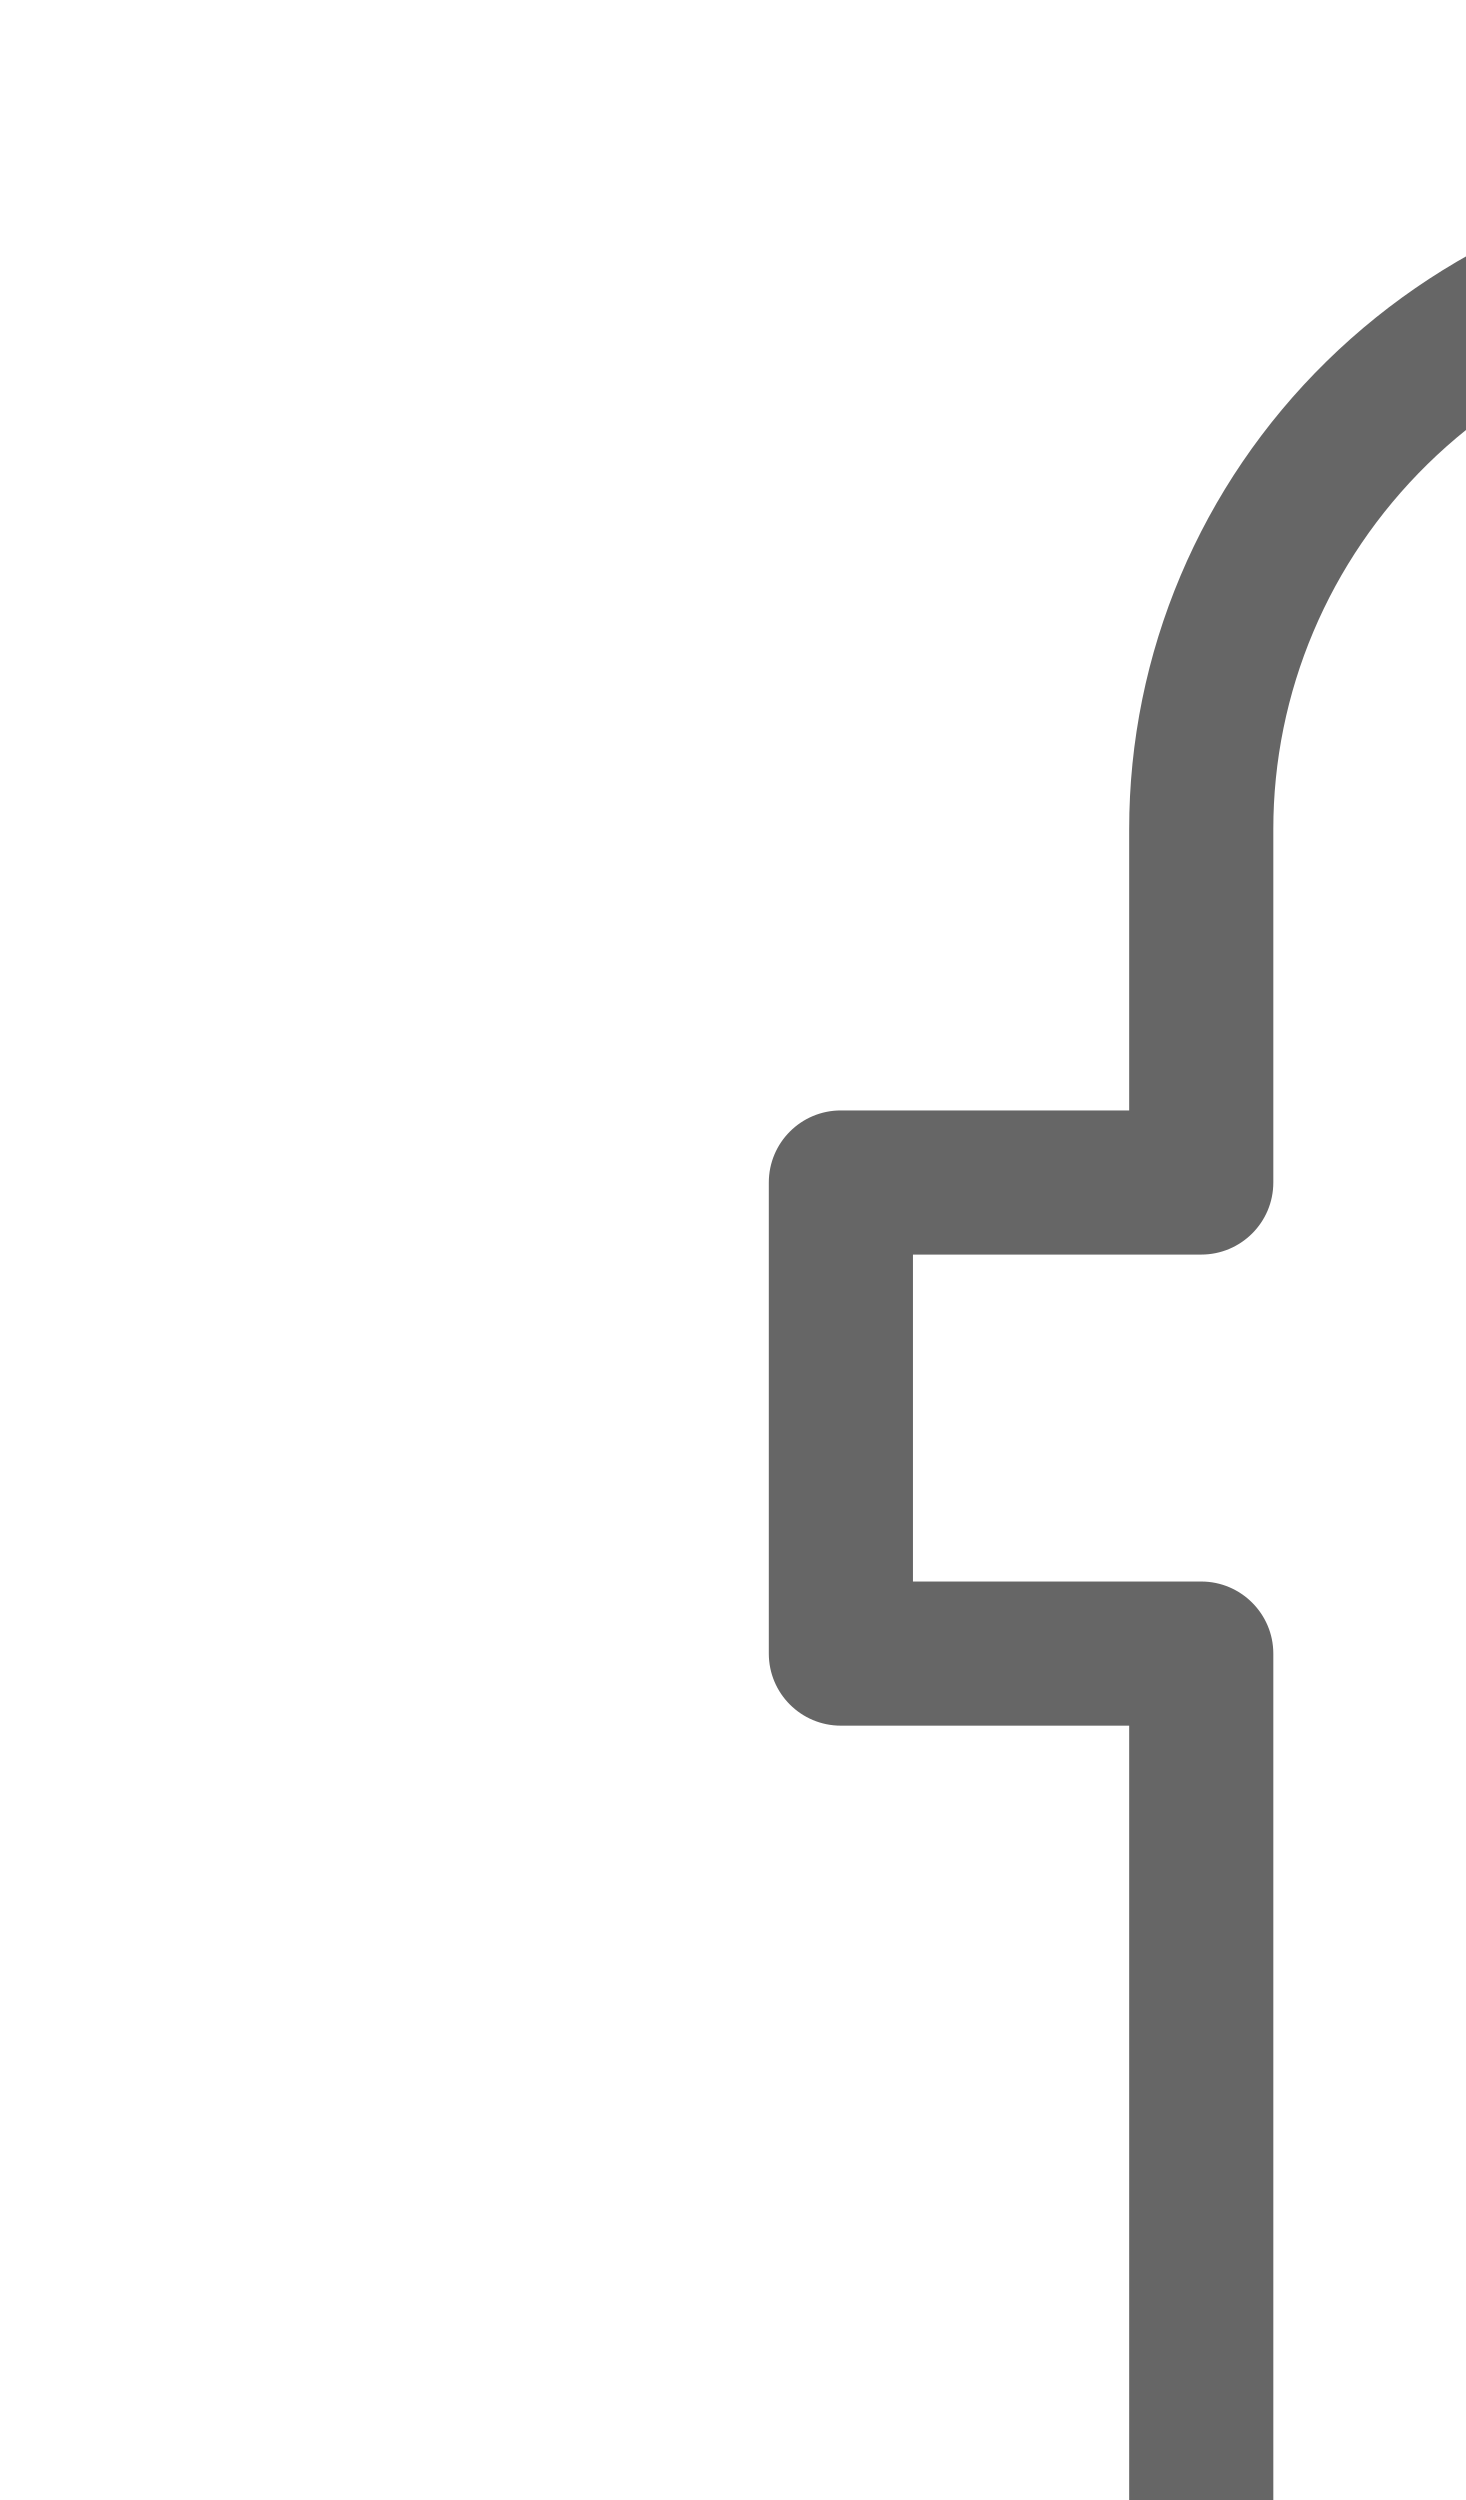
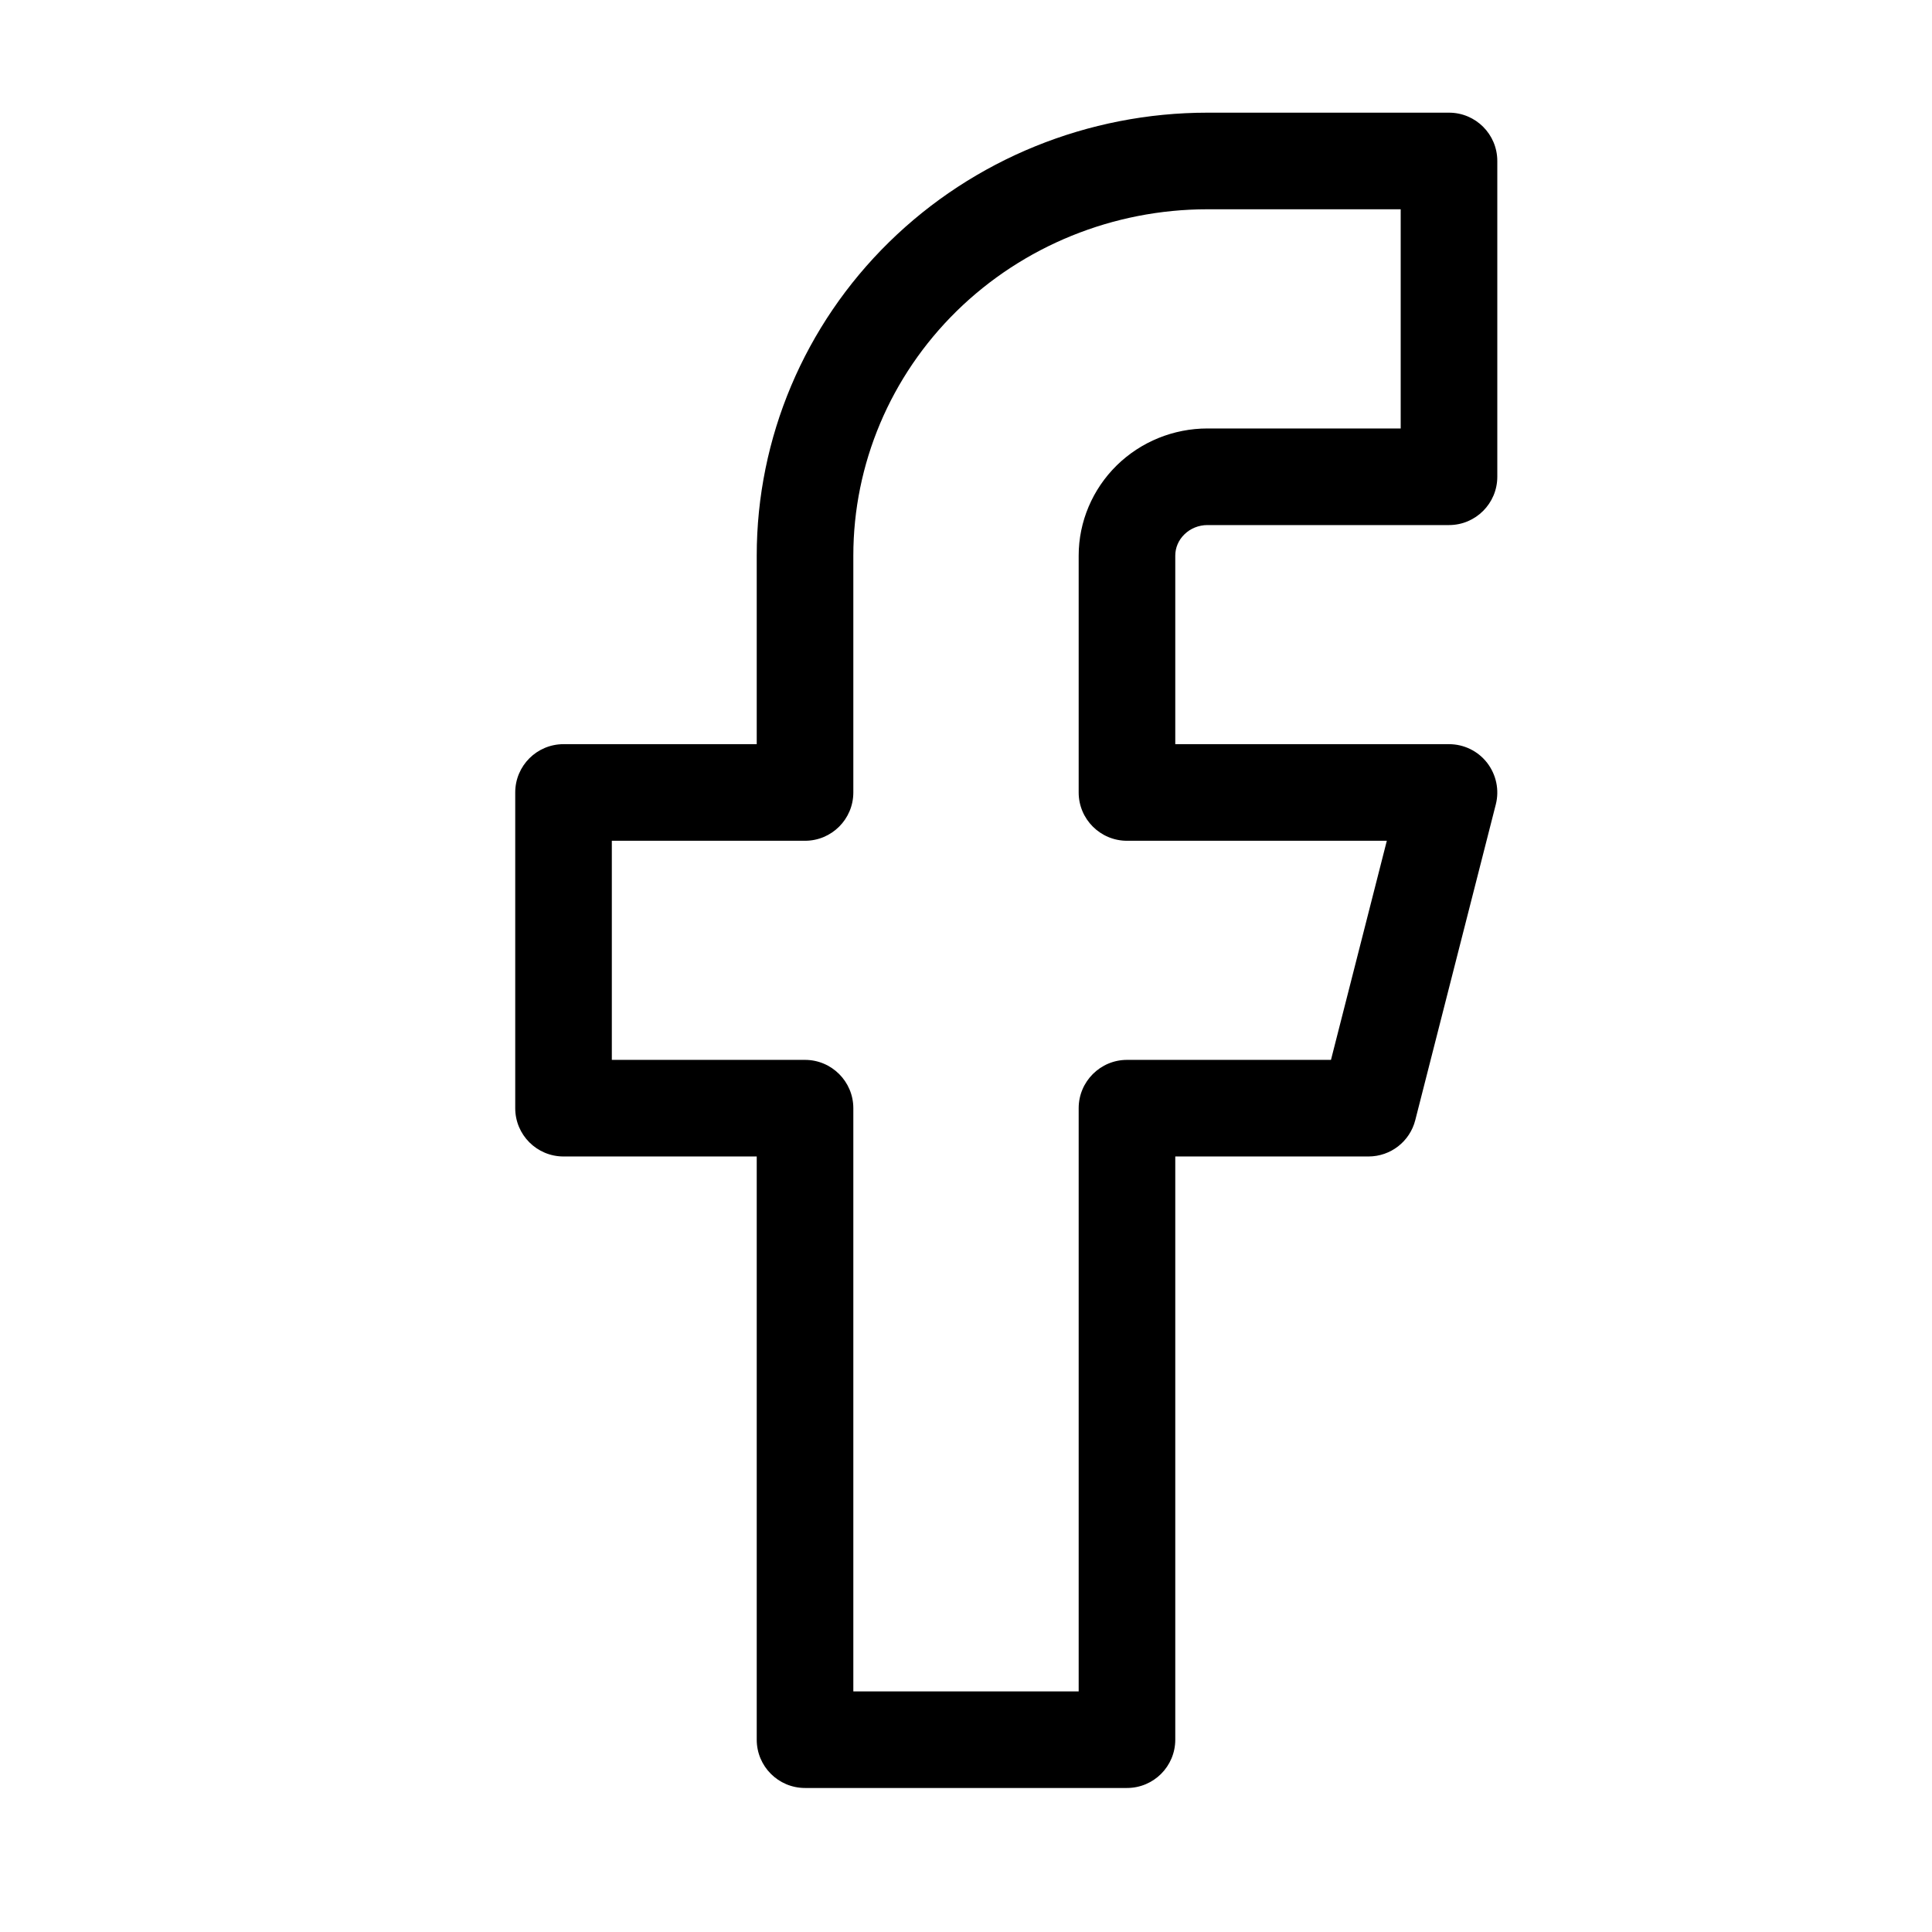
- <svg xmlns="http://www.w3.org/2000/svg" fill="none">
-   <path fill-rule="evenodd" clip-rule="evenodd" d="M10.124 2.757C11.088 1.812 12.392 1.283 13.75 1.283H16.5C16.804 1.283 17.05 1.529 17.05 1.833V5.429C17.05 5.732 16.804 5.979 16.5 5.979H13.75C13.649 5.979 13.555 6.018 13.487 6.085C13.419 6.151 13.383 6.238 13.383 6.327V8.474H16.5C16.67 8.474 16.83 8.552 16.934 8.686C17.038 8.821 17.075 8.995 17.033 9.16L16.116 12.755C16.054 12.999 15.835 13.169 15.583 13.169H13.383V19.81C13.383 20.114 13.137 20.36 12.833 20.36H9.167C8.863 20.36 8.617 20.114 8.617 19.81V13.169H6.417C6.113 13.169 5.867 12.923 5.867 12.619V9.024C5.867 8.72 6.113 8.474 6.417 8.474H8.617V6.327C8.617 4.986 9.16 3.702 10.124 2.757ZM13.75 2.383C12.677 2.383 11.65 2.801 10.894 3.542C10.139 4.283 9.717 5.285 9.717 6.327V9.024C9.717 9.328 9.47 9.574 9.167 9.574H6.967V12.069H9.167C9.47 12.069 9.717 12.316 9.717 12.619V19.26H12.283V12.619C12.283 12.316 12.53 12.069 12.833 12.069H15.156L15.792 9.574H12.833C12.53 9.574 12.283 9.328 12.283 9.024V6.327C12.283 5.94 12.441 5.57 12.717 5.299C12.993 5.029 13.364 4.879 13.75 4.879H15.95V2.383H13.75Z" fill="#666666" />
+ <svg xmlns="http://www.w3.org/2000/svg" width="22" height="22" viewBox="0 0 22 22">
+   <path fill-rule="evenodd" clip-rule="evenodd" d="M10.124 2.757C11.088 1.812 12.392 1.283 13.75 1.283H16.5C16.804 1.283 17.05 1.529 17.05 1.833V5.429C17.05 5.732 16.804 5.979 16.5 5.979H13.75C13.649 5.979 13.555 6.018 13.487 6.085C13.419 6.151 13.383 6.238 13.383 6.327V8.474H16.5C16.67 8.474 16.83 8.552 16.934 8.686C17.038 8.821 17.075 8.995 17.033 9.16L16.116 12.755C16.054 12.999 15.835 13.169 15.583 13.169H13.383V19.81C13.383 20.114 13.137 20.36 12.833 20.36H9.167C8.863 20.36 8.617 20.114 8.617 19.81V13.169H6.417C6.113 13.169 5.867 12.923 5.867 12.619V9.024C5.867 8.72 6.113 8.474 6.417 8.474H8.617V6.327C8.617 4.986 9.16 3.702 10.124 2.757ZM13.75 2.383C12.677 2.383 11.65 2.801 10.894 3.542C10.139 4.283 9.717 5.285 9.717 6.327V9.024C9.717 9.328 9.47 9.574 9.167 9.574H6.967V12.069H9.167C9.47 12.069 9.717 12.316 9.717 12.619V19.26H12.283V12.619C12.283 12.316 12.53 12.069 12.833 12.069H15.156L15.792 9.574H12.833C12.53 9.574 12.283 9.328 12.283 9.024V6.327C12.283 5.94 12.441 5.57 12.717 5.299C12.993 5.029 13.364 4.879 13.75 4.879H15.95V2.383H13.75Z" />
</svg>
